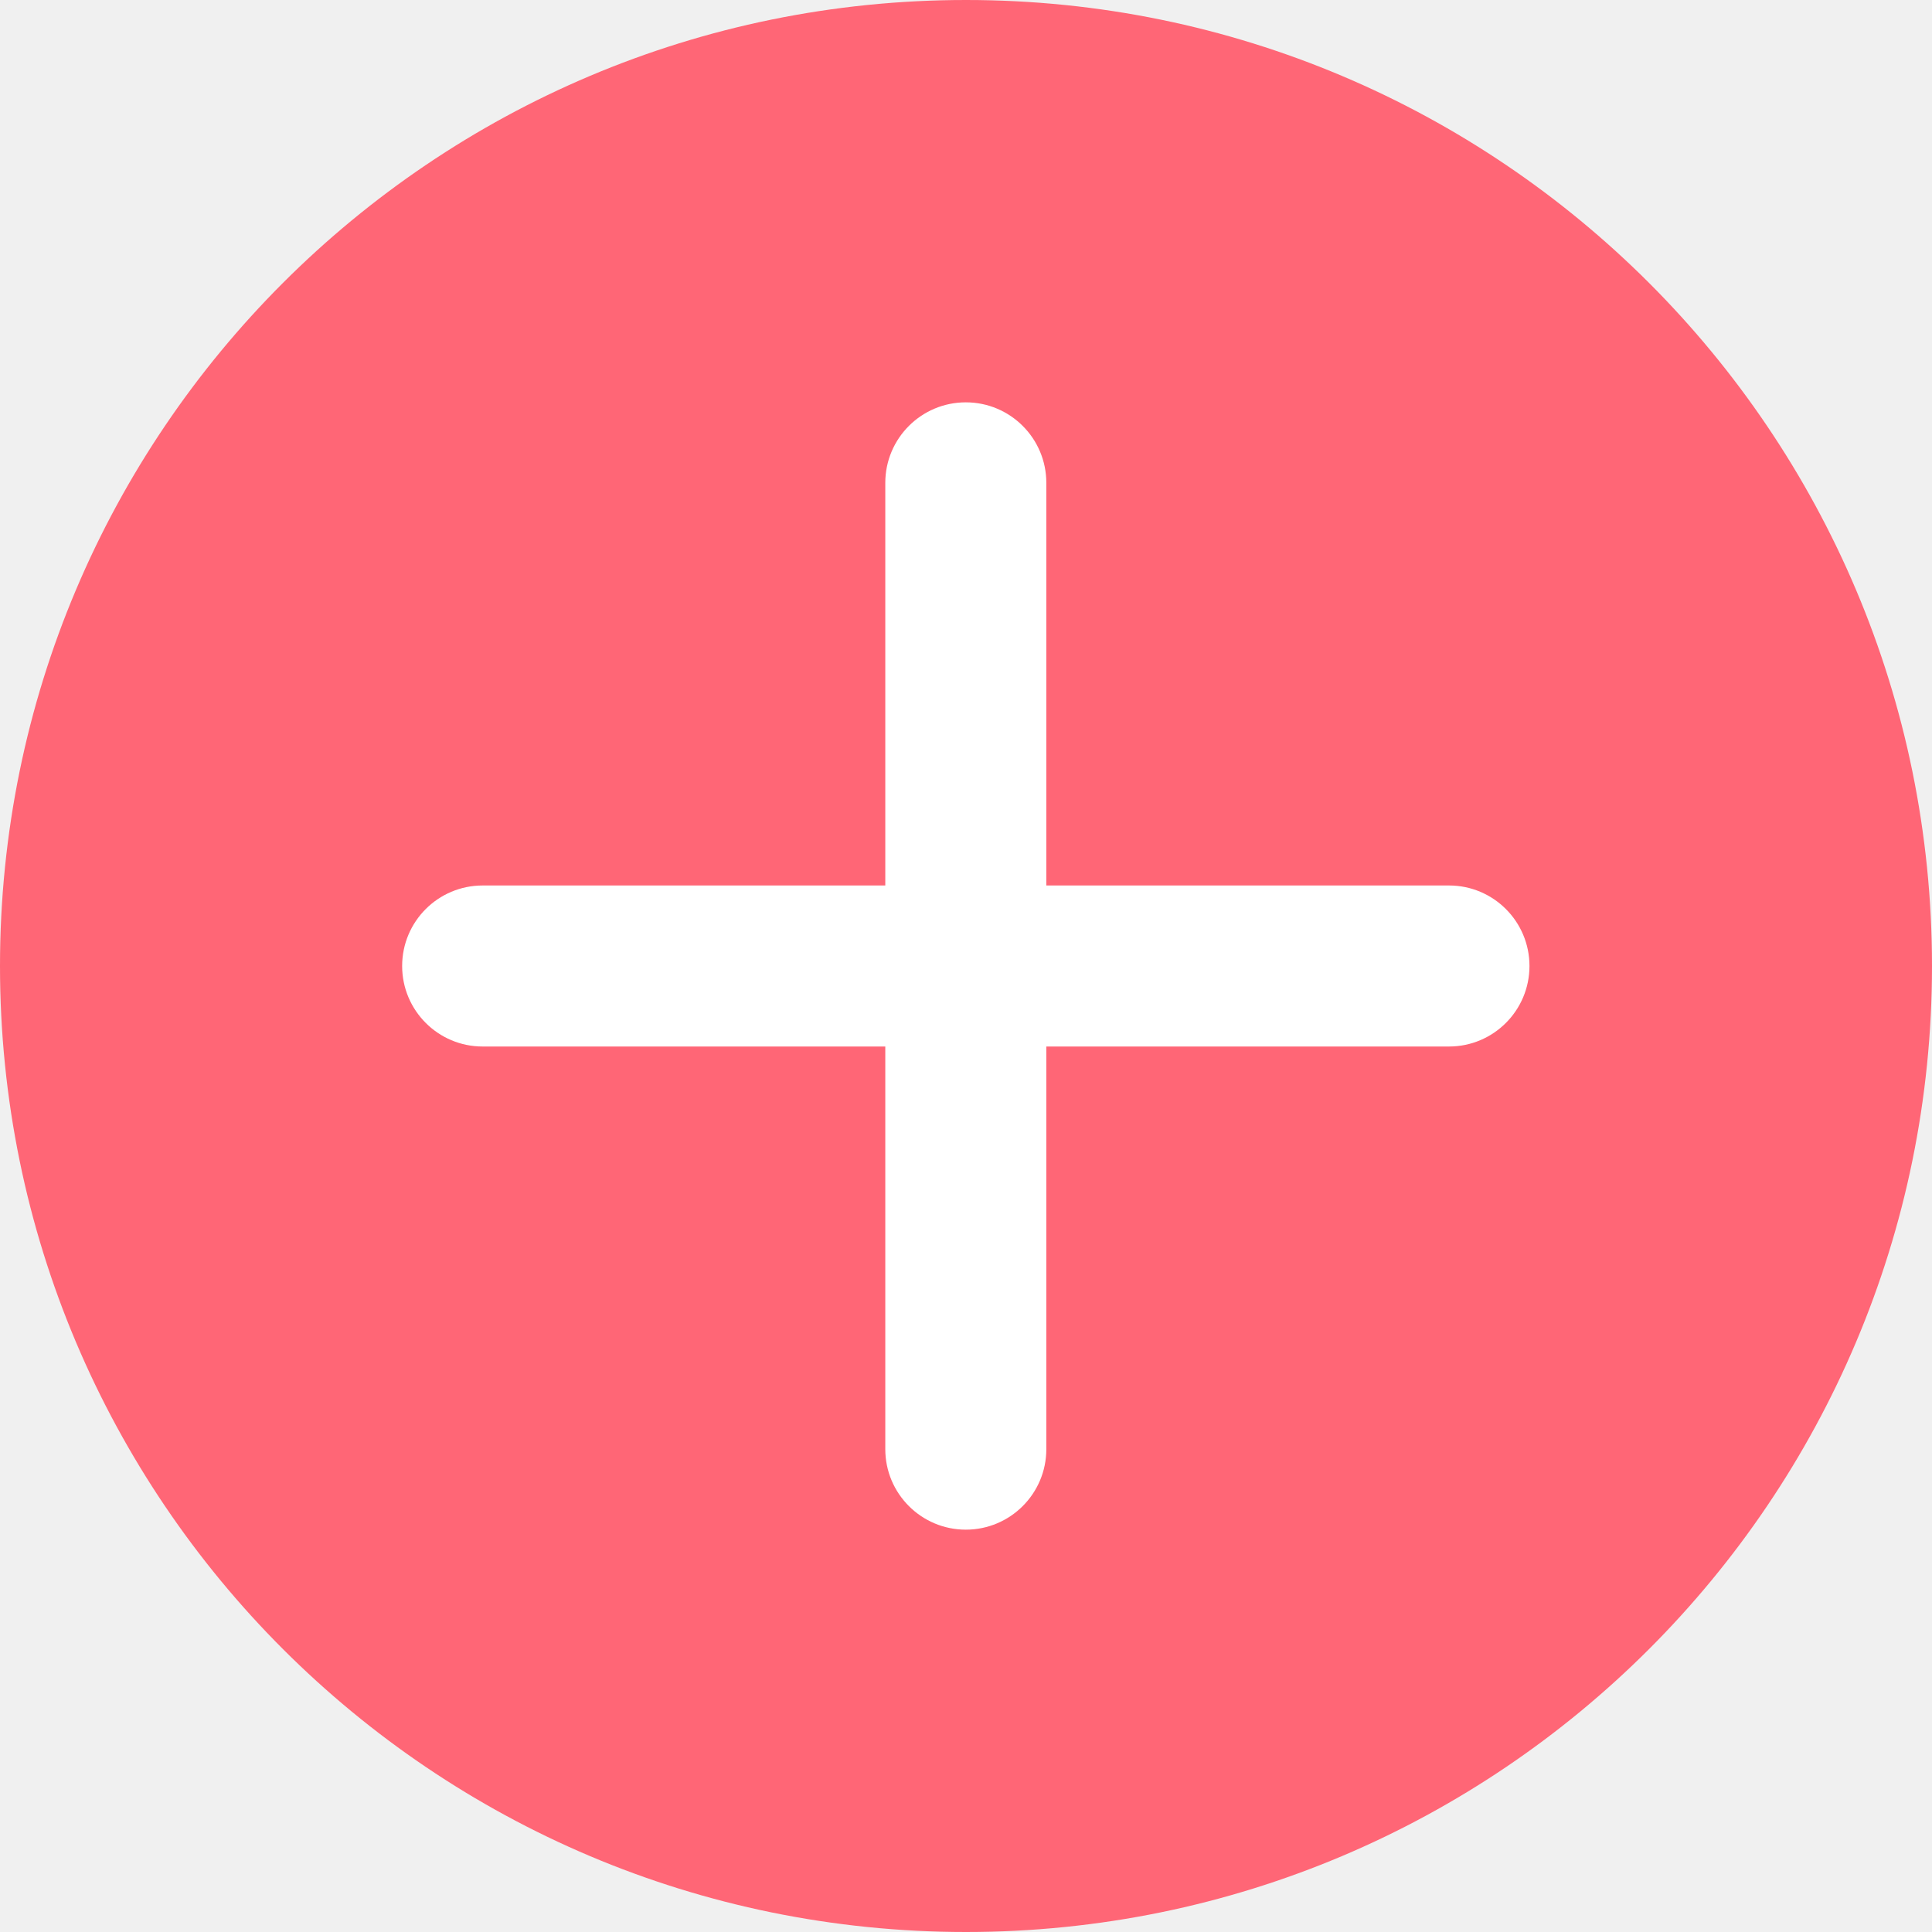
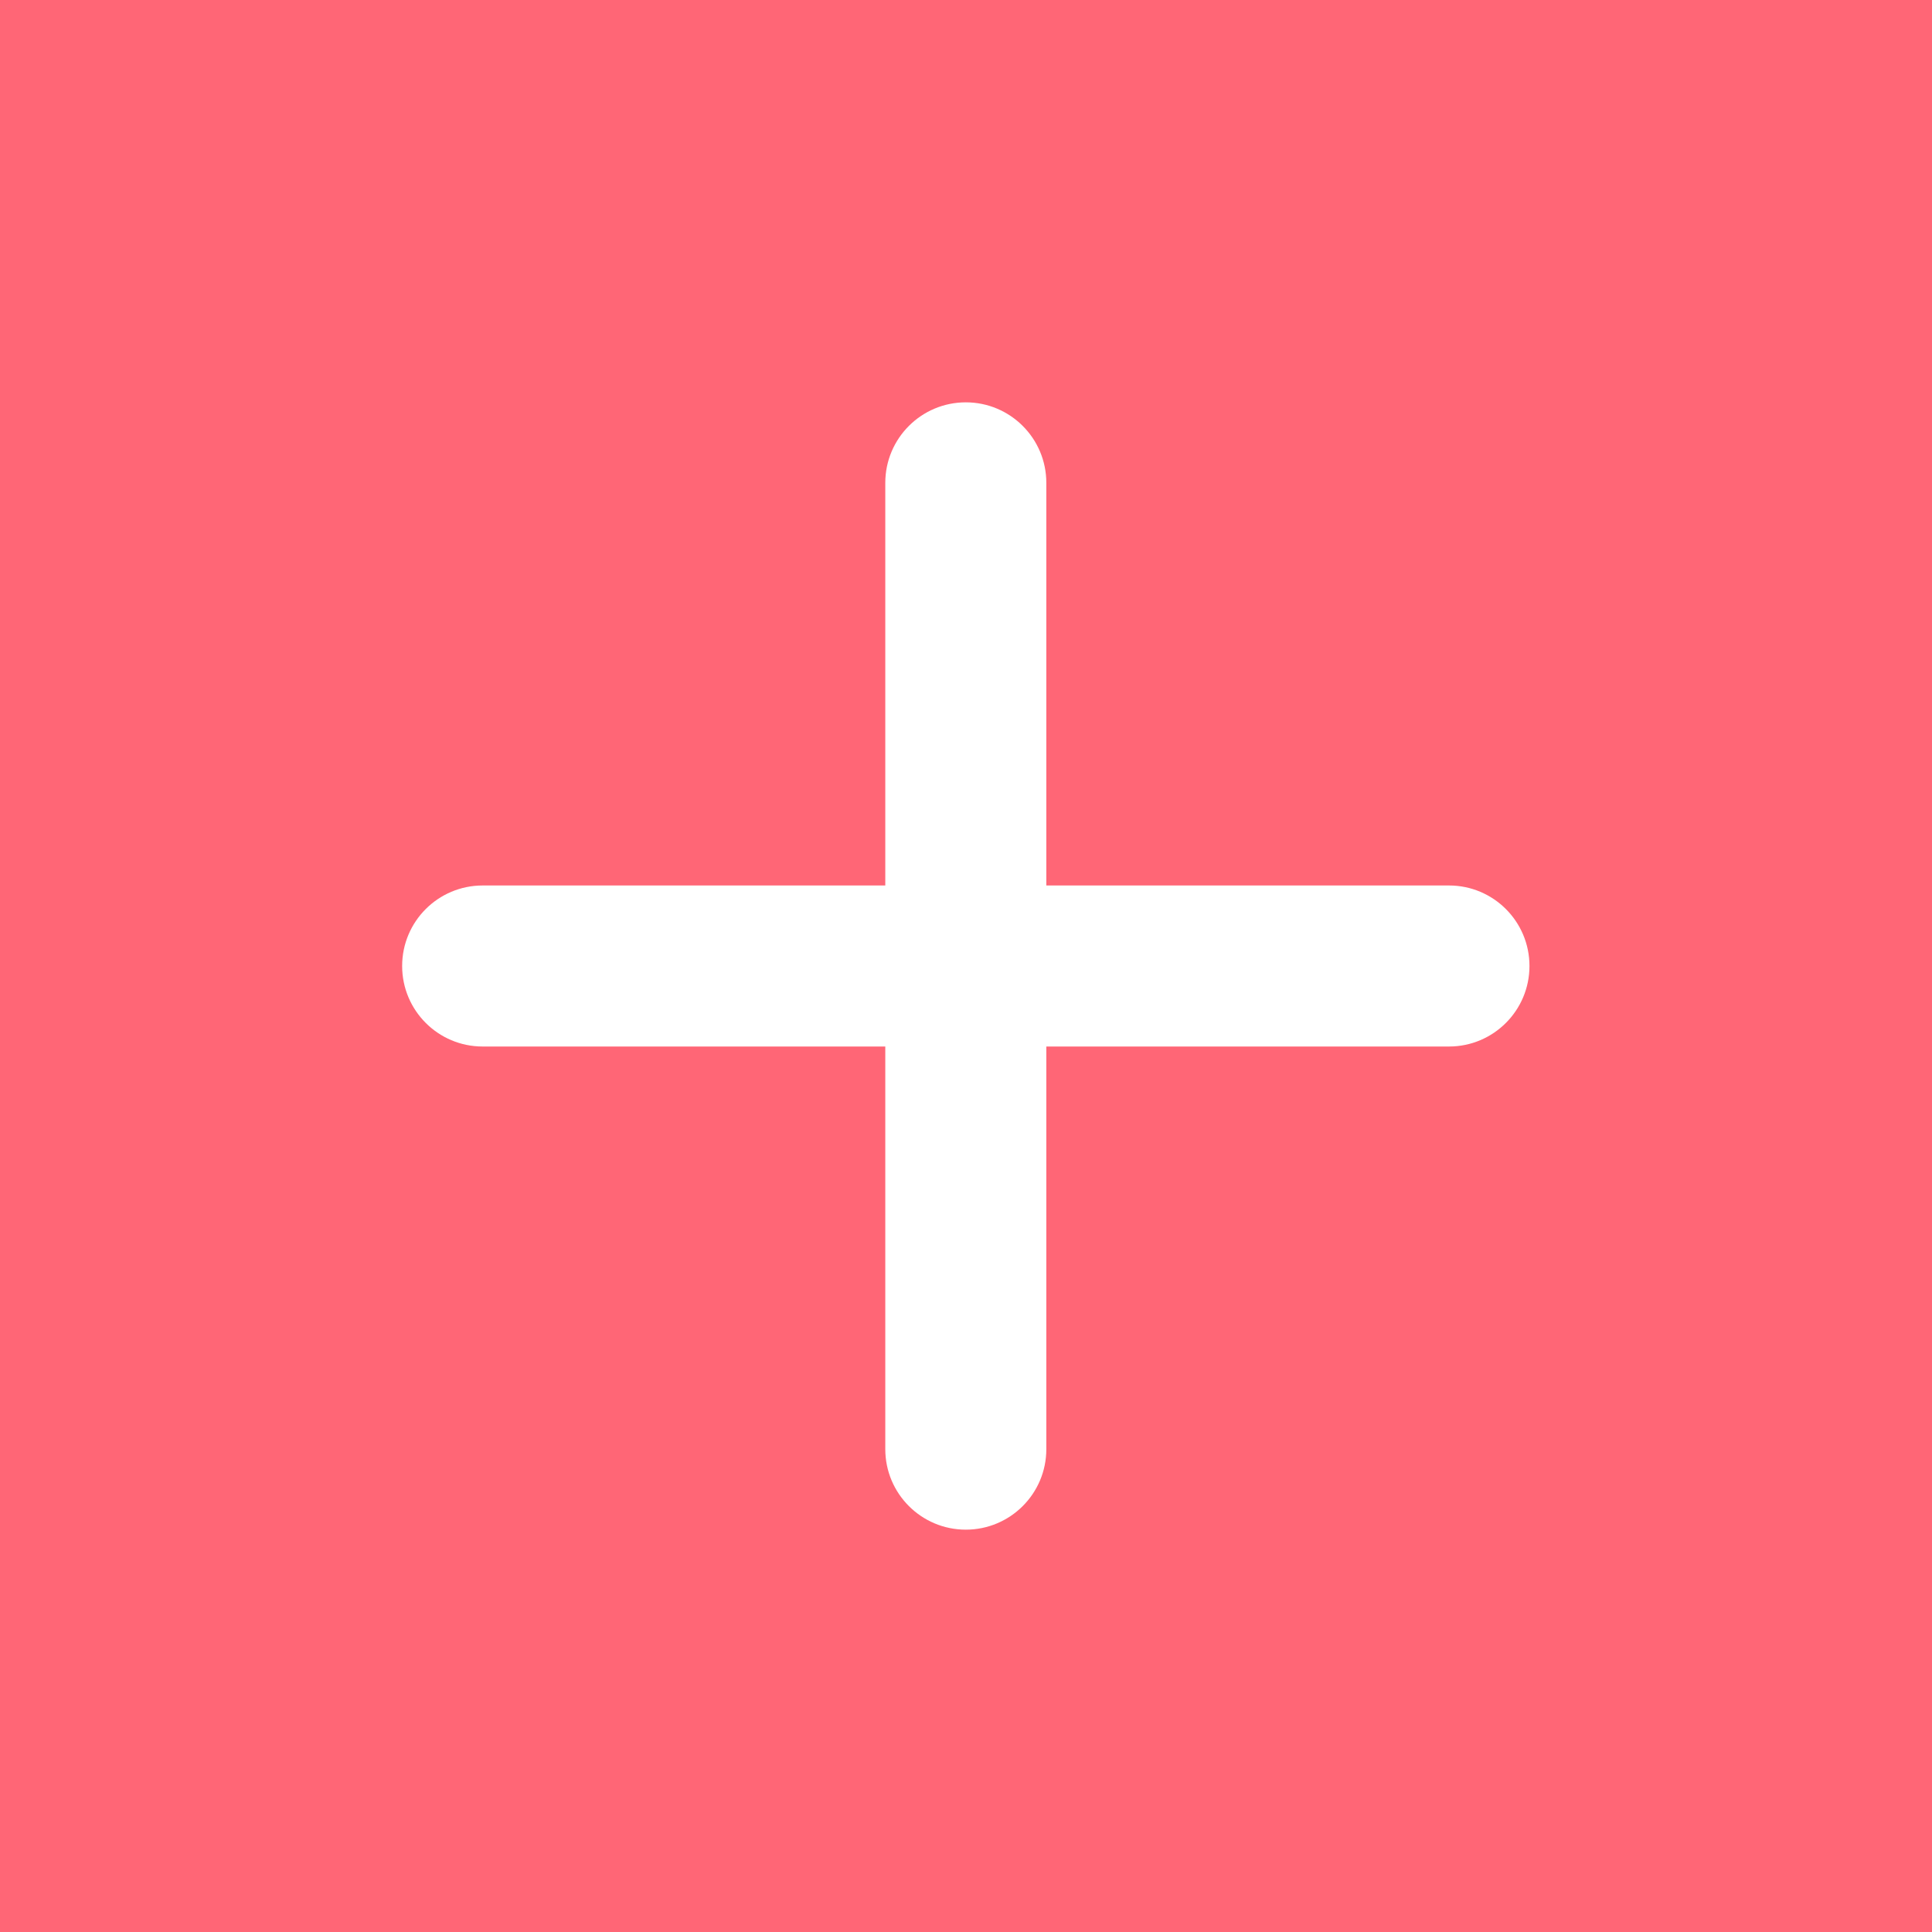
<svg xmlns="http://www.w3.org/2000/svg" width="40" height="40" viewBox="0 0 40 40" fill="none">
-   <g clip-path="url(#clip0_4113_162363)">
-     <g clip-path="url(#clip1_4113_162363)">
+   <g clipPath="url(#clip0_4113_162363)">
+     <g clipPath="url(#clip1_4113_162363)">
      <rect width="40" height="40" fill="#FF6676" />
      <path fill-rule="evenodd" clip-rule="evenodd" d="M9.993 18.333C9.072 18.333 8.326 19.079 8.326 20C8.326 20.92 9.072 21.667 9.993 21.667L18.329 21.667V30.003C18.329 30.924 19.076 31.67 19.996 31.67C20.916 31.67 21.663 30.924 21.663 30.003L21.663 21.667L30 21.667C30.92 21.667 31.666 20.92 31.666 20C31.666 19.079 30.92 18.333 30 18.333L21.663 18.333L21.663 9.997C21.663 9.076 20.916 8.33 19.996 8.33C19.076 8.33 18.329 9.076 18.329 9.997L18.329 18.333L9.993 18.333Z" fill="white" />
    </g>
  </g>
  <defs>
    <clipPath id="clip0_4113_162363">
      <path d="M0 20C0 8.954 8.954 0 20 0C31.046 0 40 8.954 40 20C40 31.046 31.046 40 20 40C8.954 40 0 31.046 0 20Z" fill="white" />
    </clipPath>
    <clipPath id="clip1_4113_162363">
      <rect width="40" height="40" fill="white" />
    </clipPath>
  </defs>
</svg>
